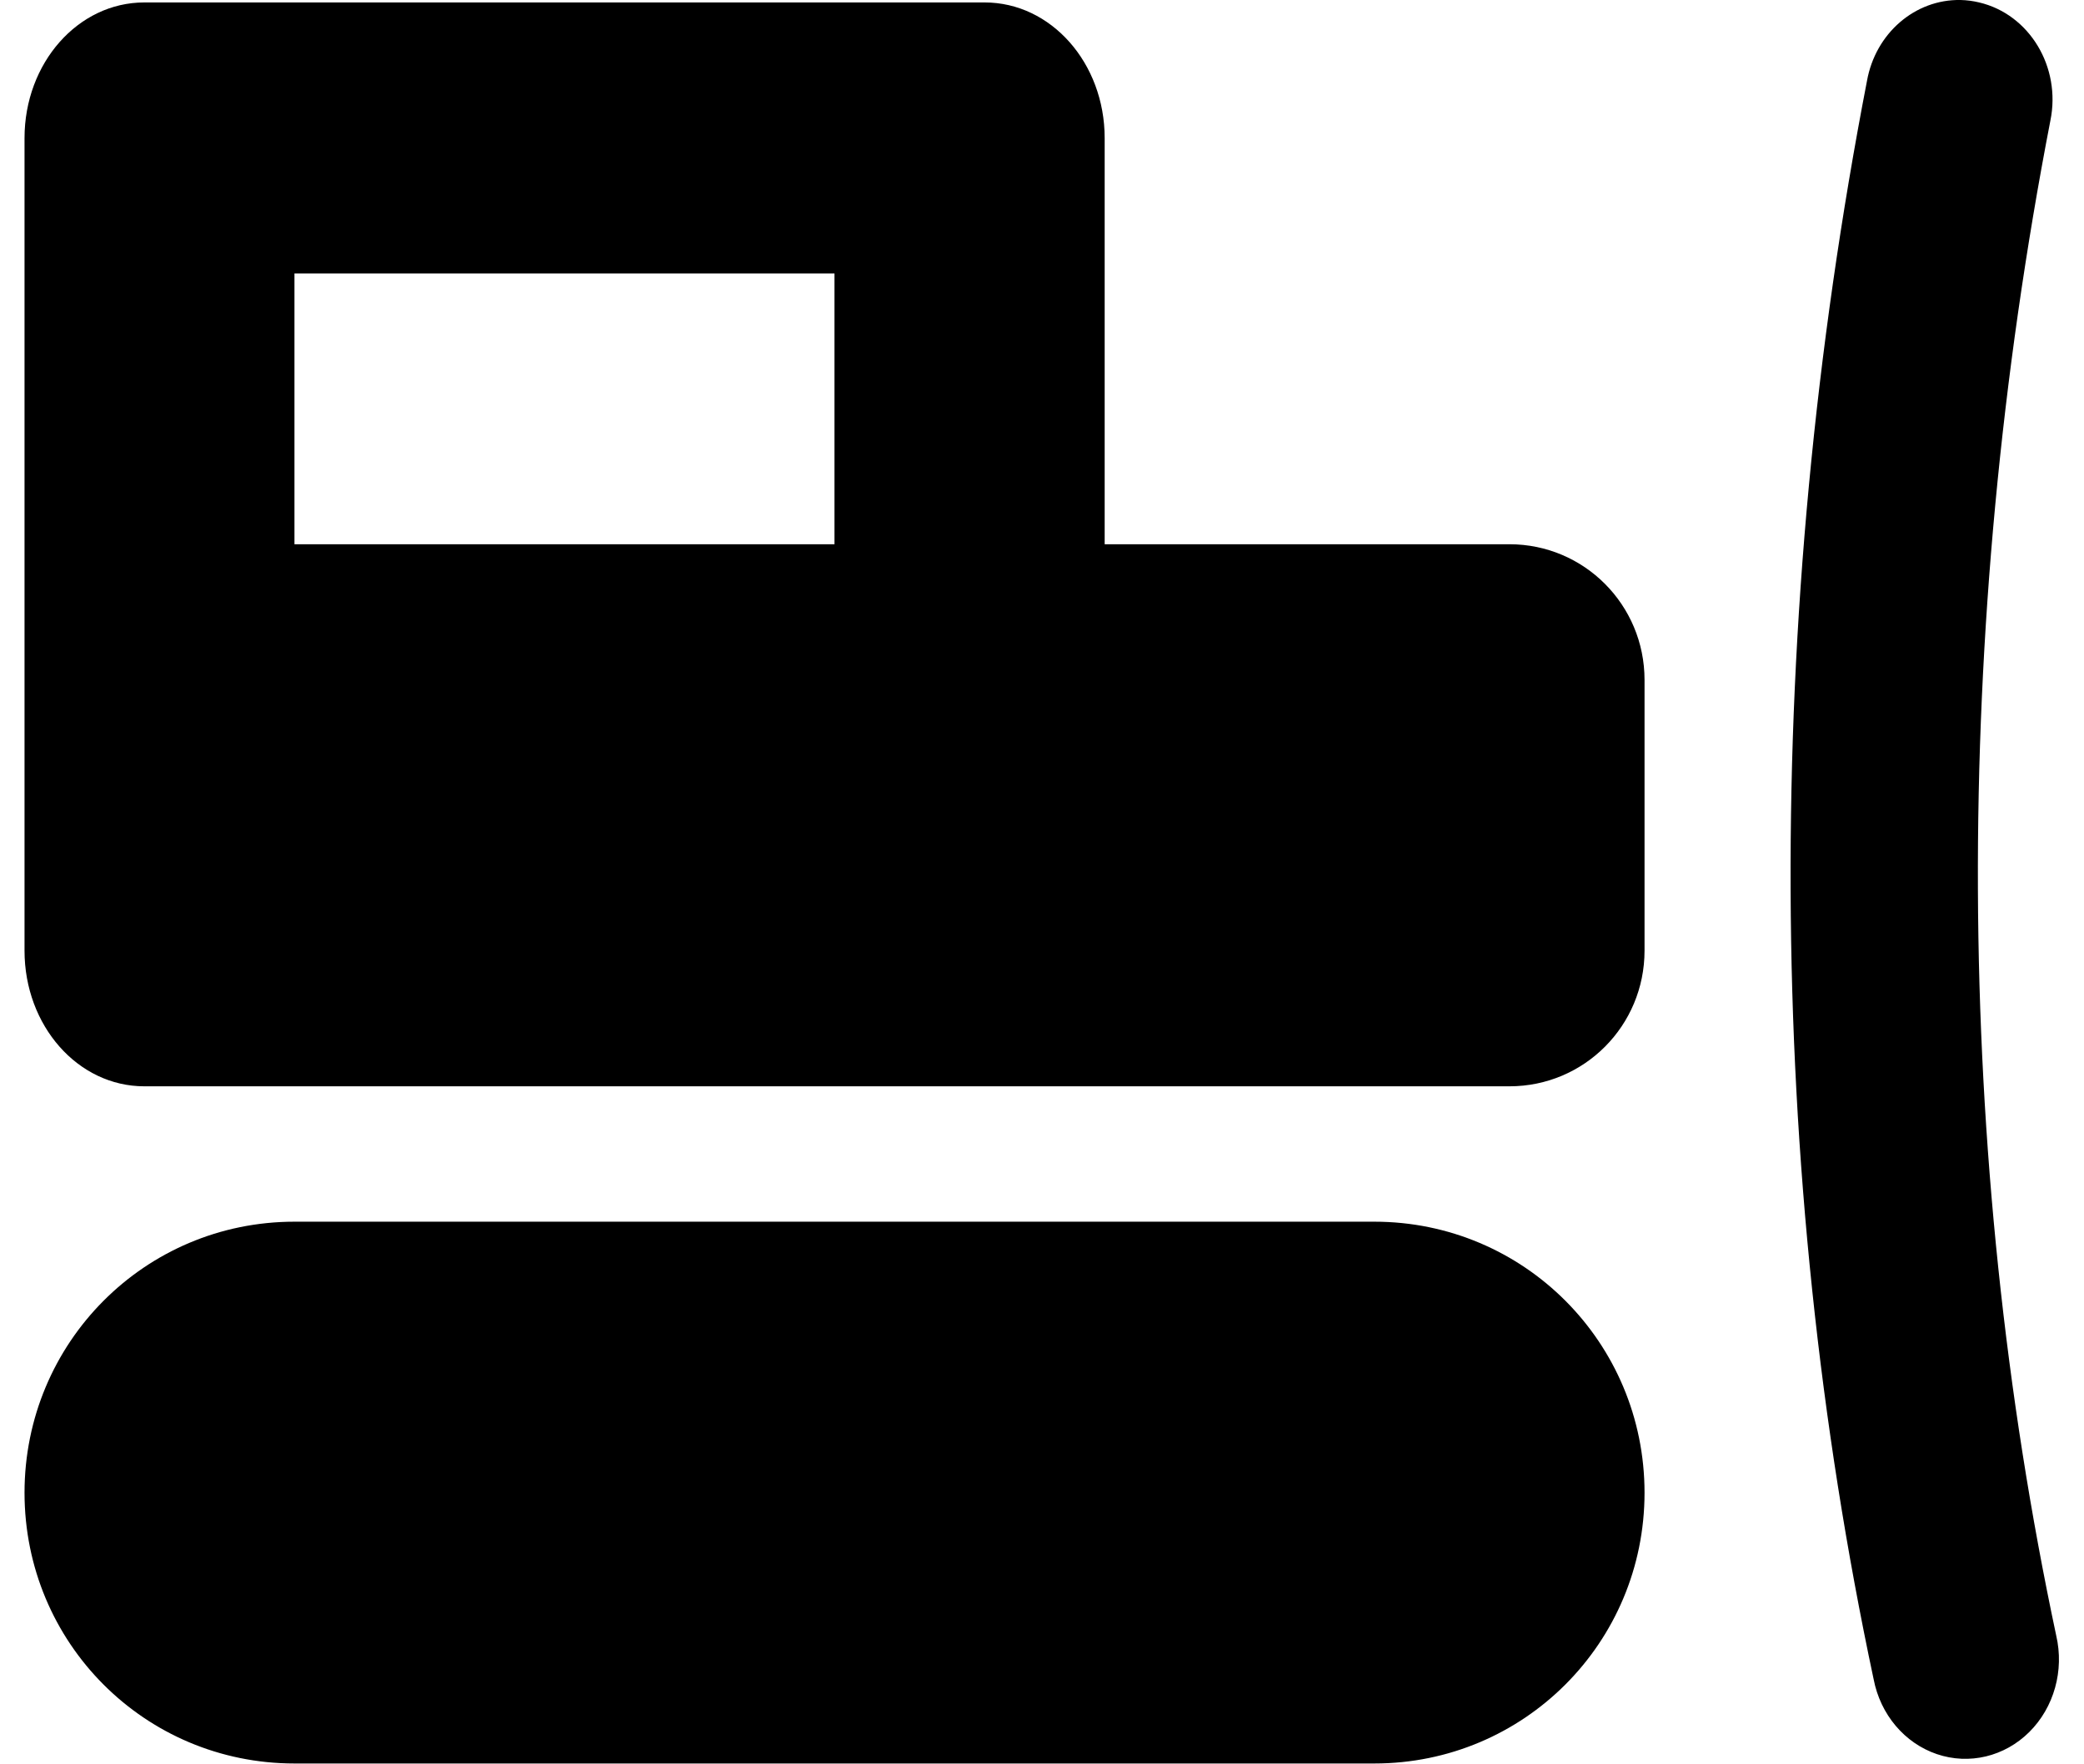
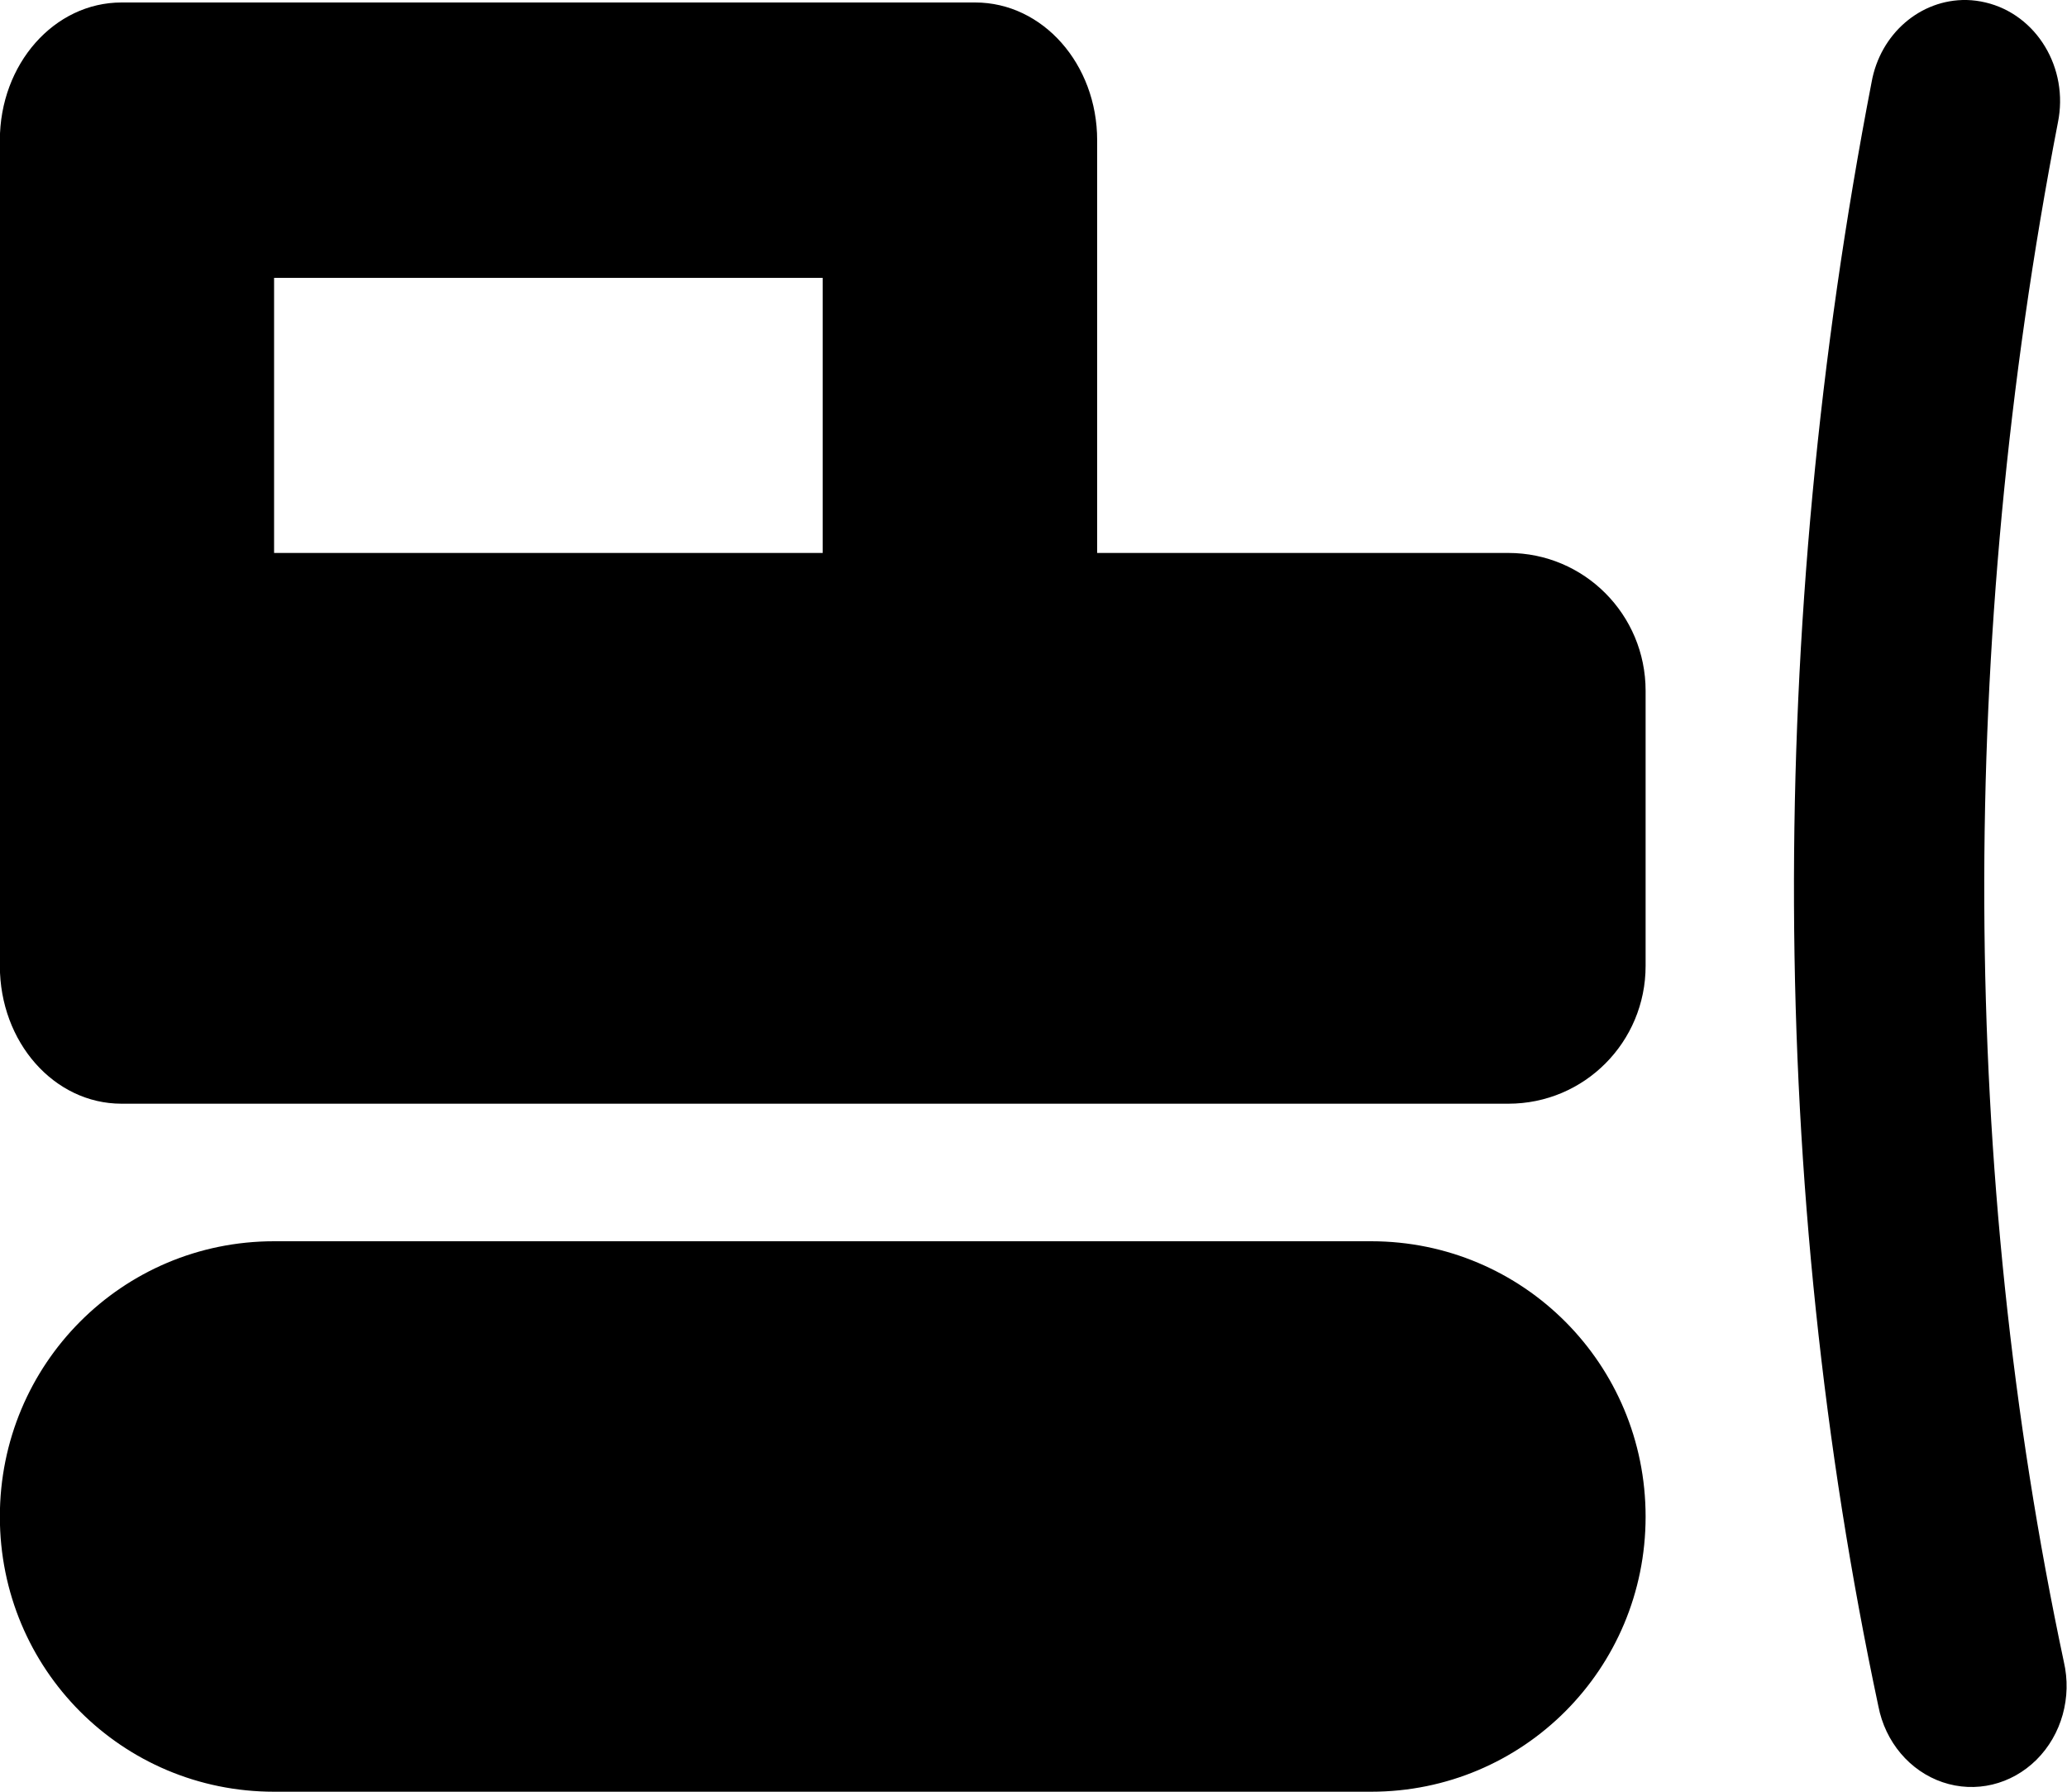
- <svg xmlns="http://www.w3.org/2000/svg" width="26" height="22" version="1.1" viewBox="0 0 15 13">
+ <svg xmlns="http://www.w3.org/2000/svg" width="30" height="26" version="1.1" viewBox="0 0 15 13">
  <g transform="translate(-1 -32)">
    <path d="m15.271 32a0.69 0.733 0 0 0-0.689 0.596c-0.766 3.96-0.752 8.02 0.049 11.783a0.69 0.733 0 1 0 1.346-0.322c-0.754-3.546-0.771-7.405-0.043-11.168a0.69 0.733 0 0 0-0.525-0.871 0.69 0.733 0 0 0-0.137-0.018zm-13.389 0.018c-0.489 0-0.883 0.447-0.883 1v5.99c0 0.553 0.393 1 0.883 1h10.064c0.552 0 0.996-0.447 0.996-1v-1.996c0-0.553-0.445-1-0.996-1h-2.984v-2.994c0-0.553-0.395-1-0.885-1h-5.971zm1.107 1.998h3.981v1.996h-3.981zm0 6.99c-1.103-2e-6 -1.99 0.892-1.99 1.998 0 1.107 0.887 1.996 1.99 1.996h7.961c1.103 0 1.992-0.89 1.992-1.996 0-1.107-0.889-1.998-1.992-1.998z" />
  </g>
</svg>
